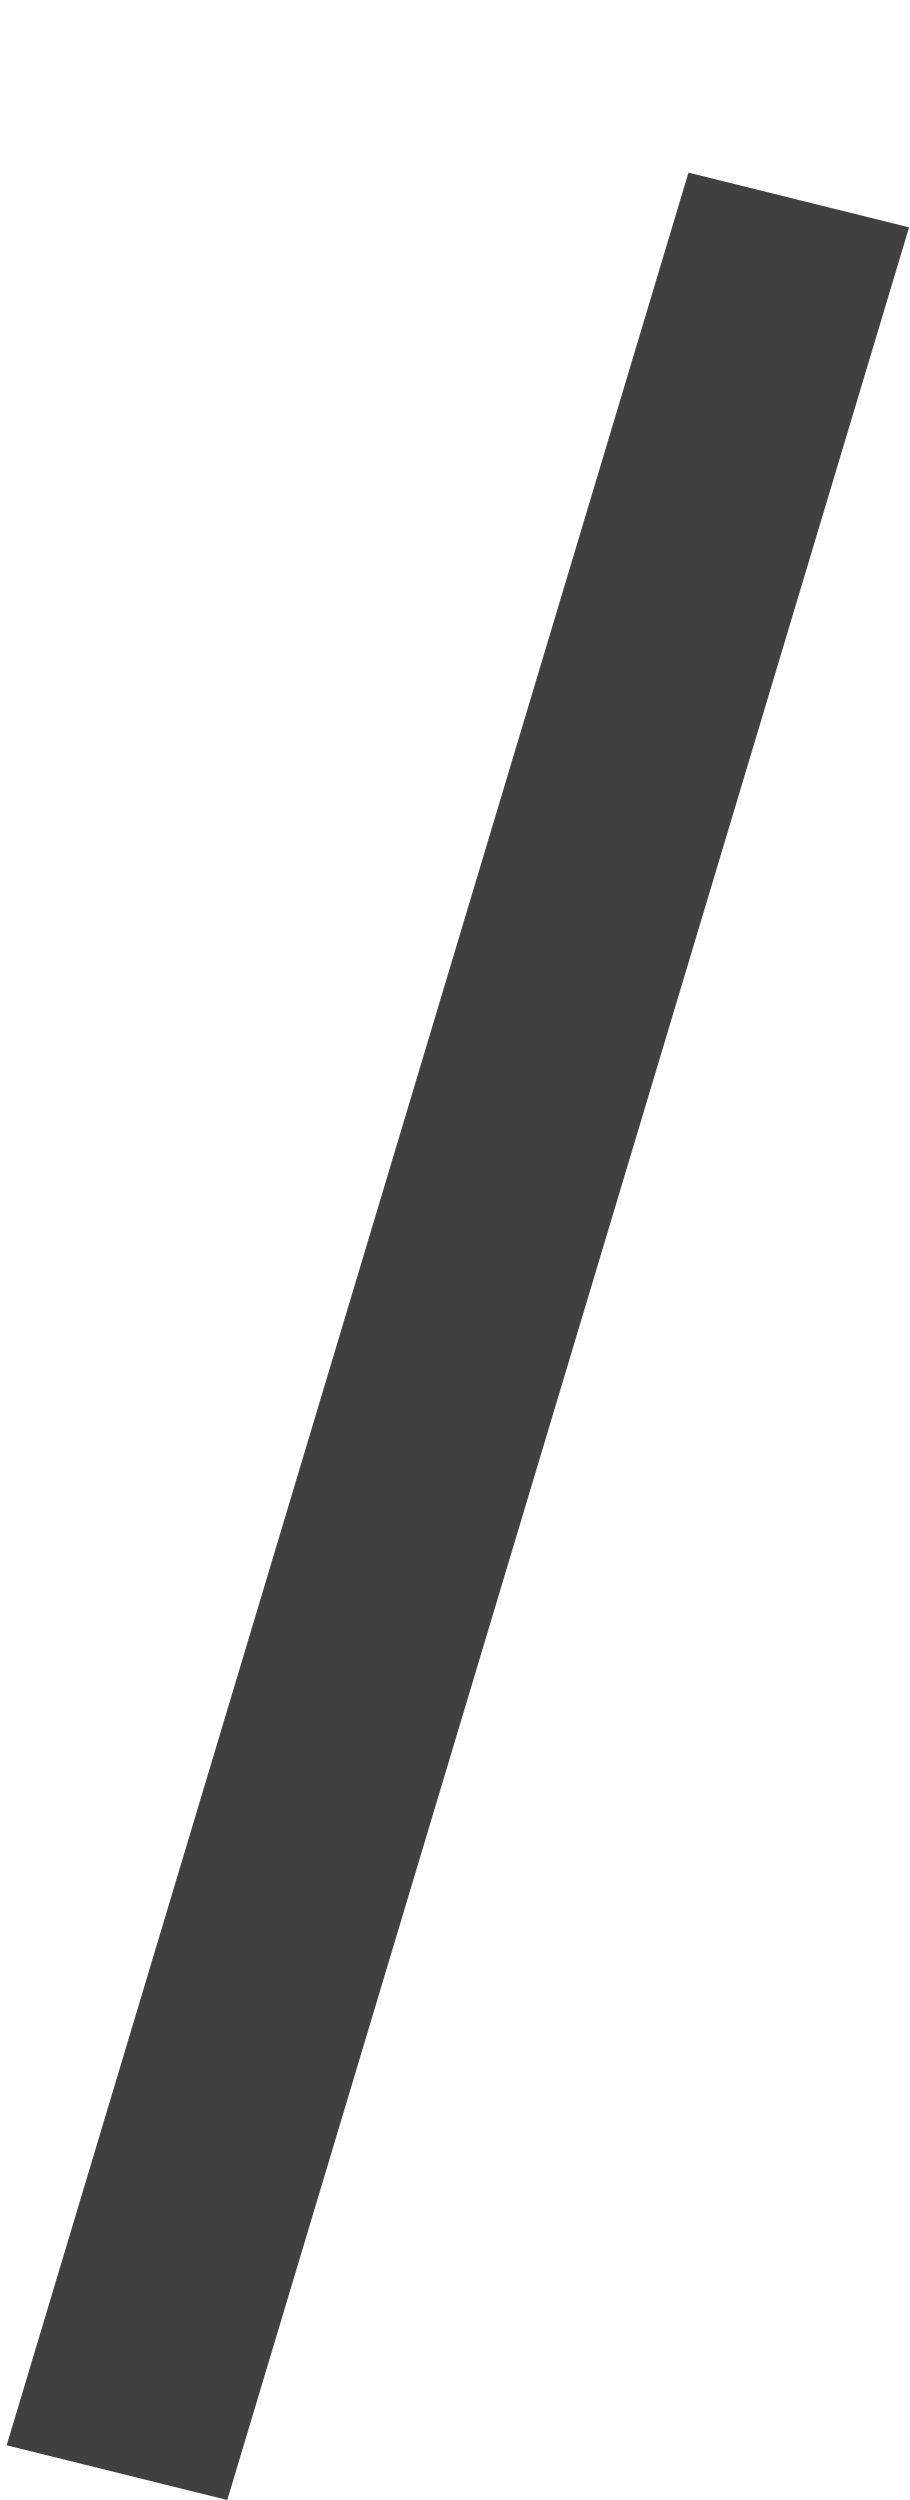
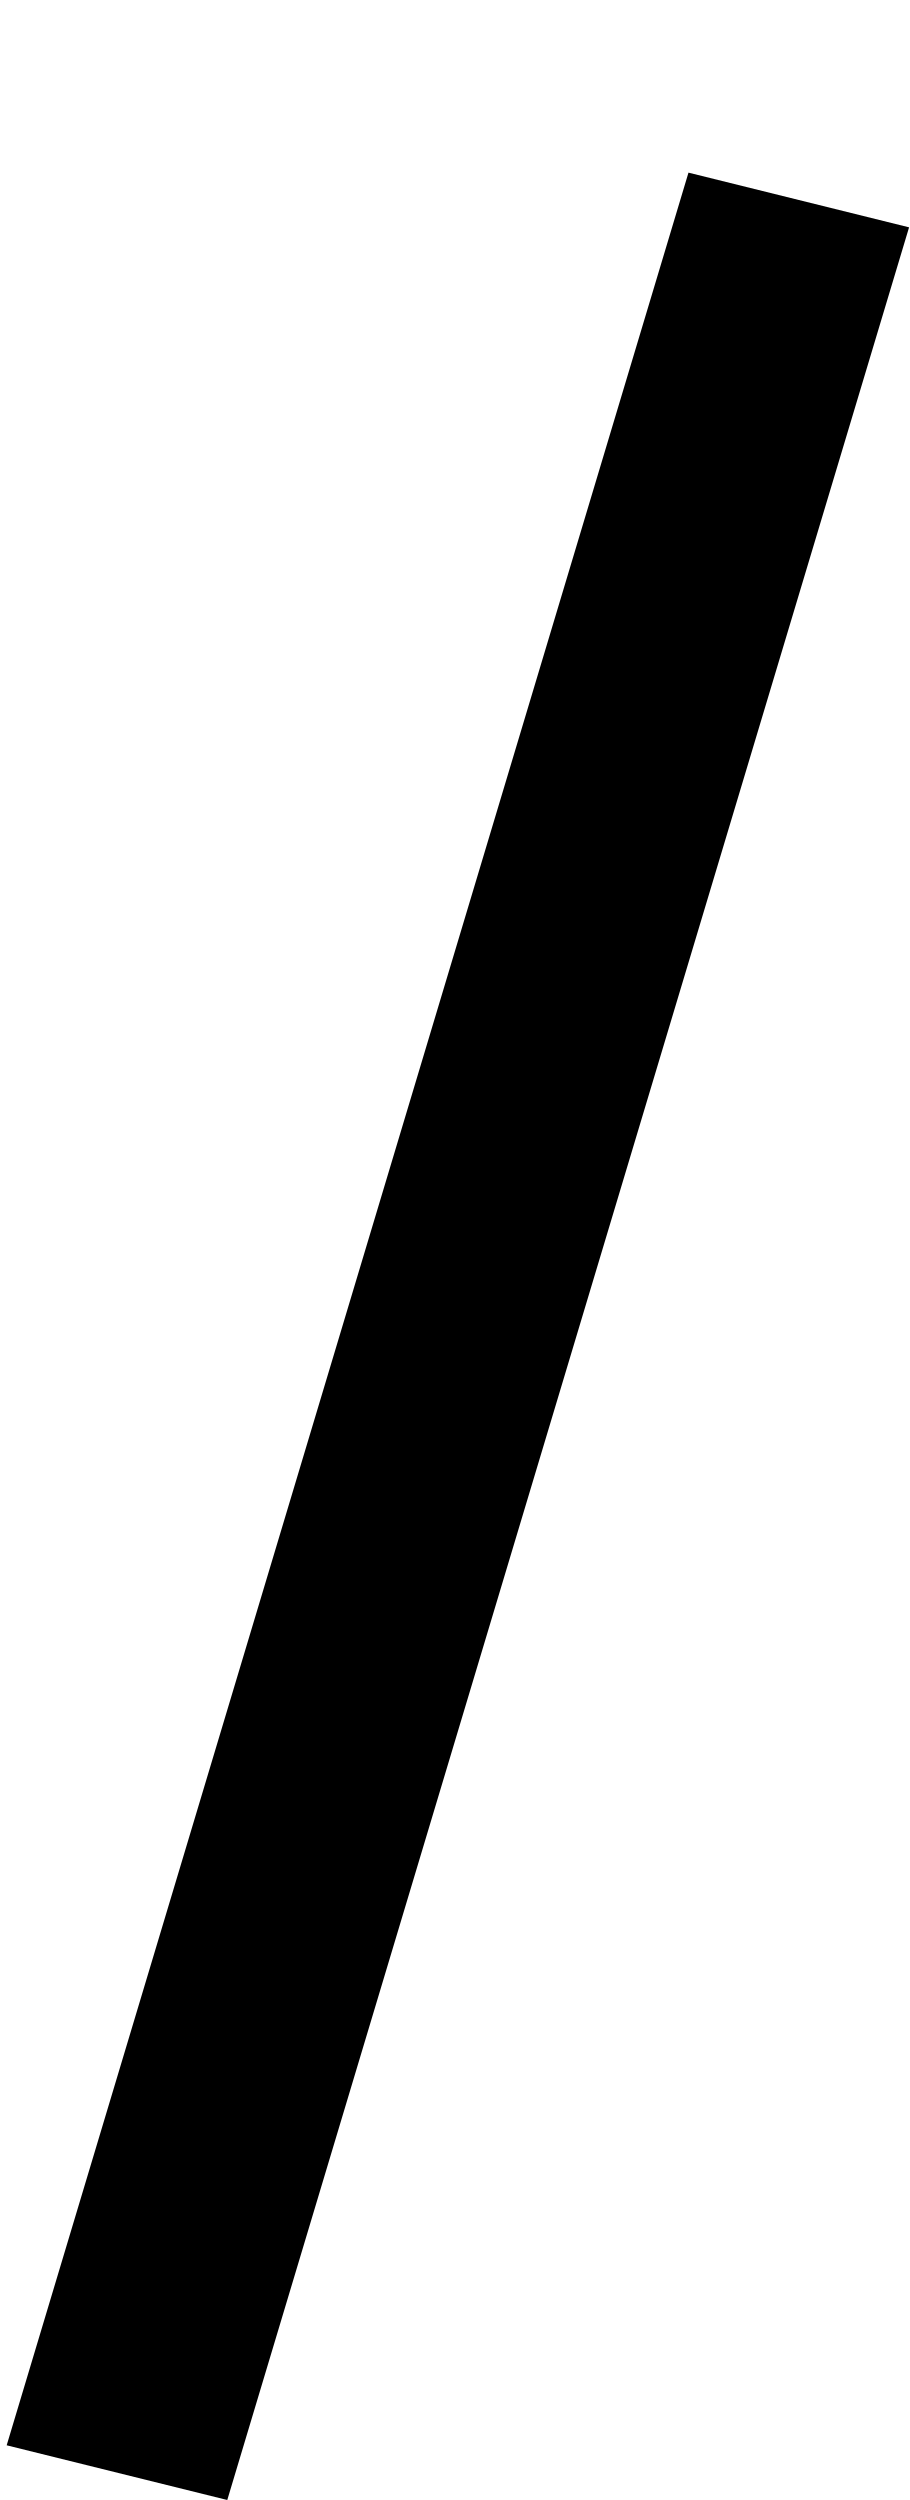
<svg xmlns="http://www.w3.org/2000/svg" width="4" height="11" viewBox="0 0 4 11" fill="none">
-   <line y1="-0.5" x2="10.44" y2="-0.5" transform="matrix(0.287348 -0.957826 0.970613 0.240648 1 11)" stroke="#404040" />
+   <line y1="-0.5" x2="10.44" y2="-0.5" transform="matrix(0.287348 -0.957826 0.970613 0.240648 1 11)" stroke="black" />
</svg>
